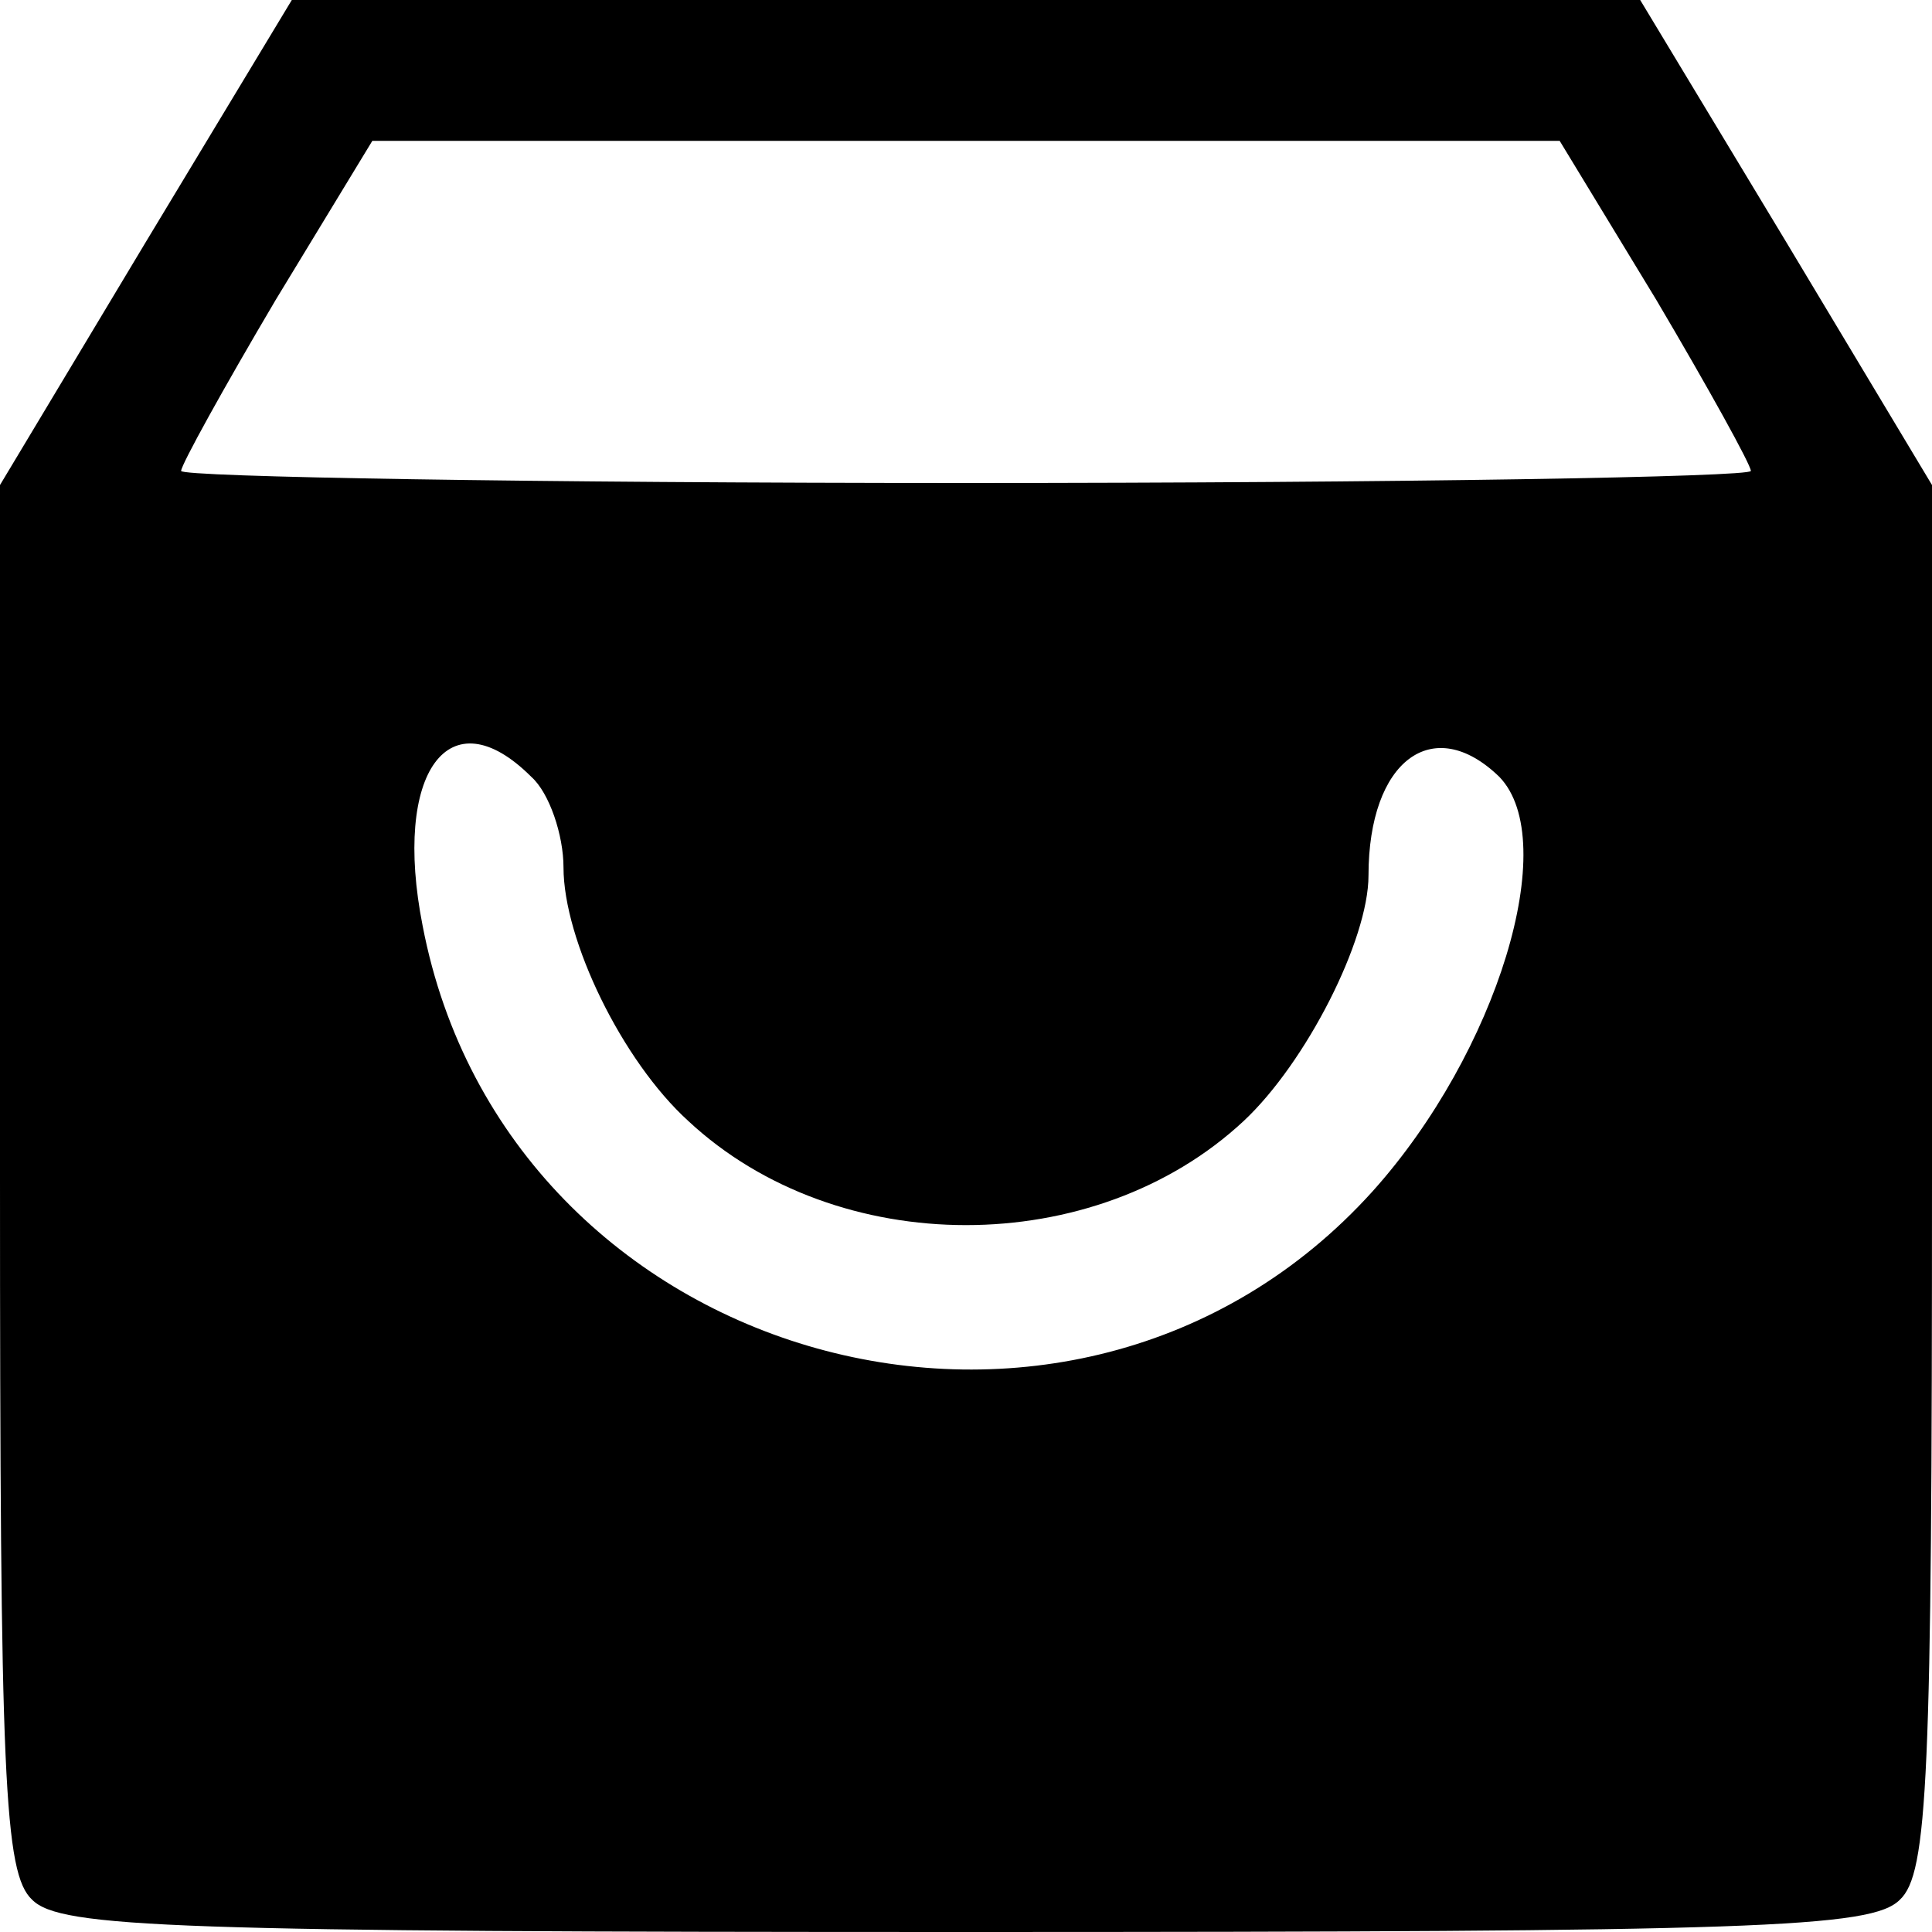
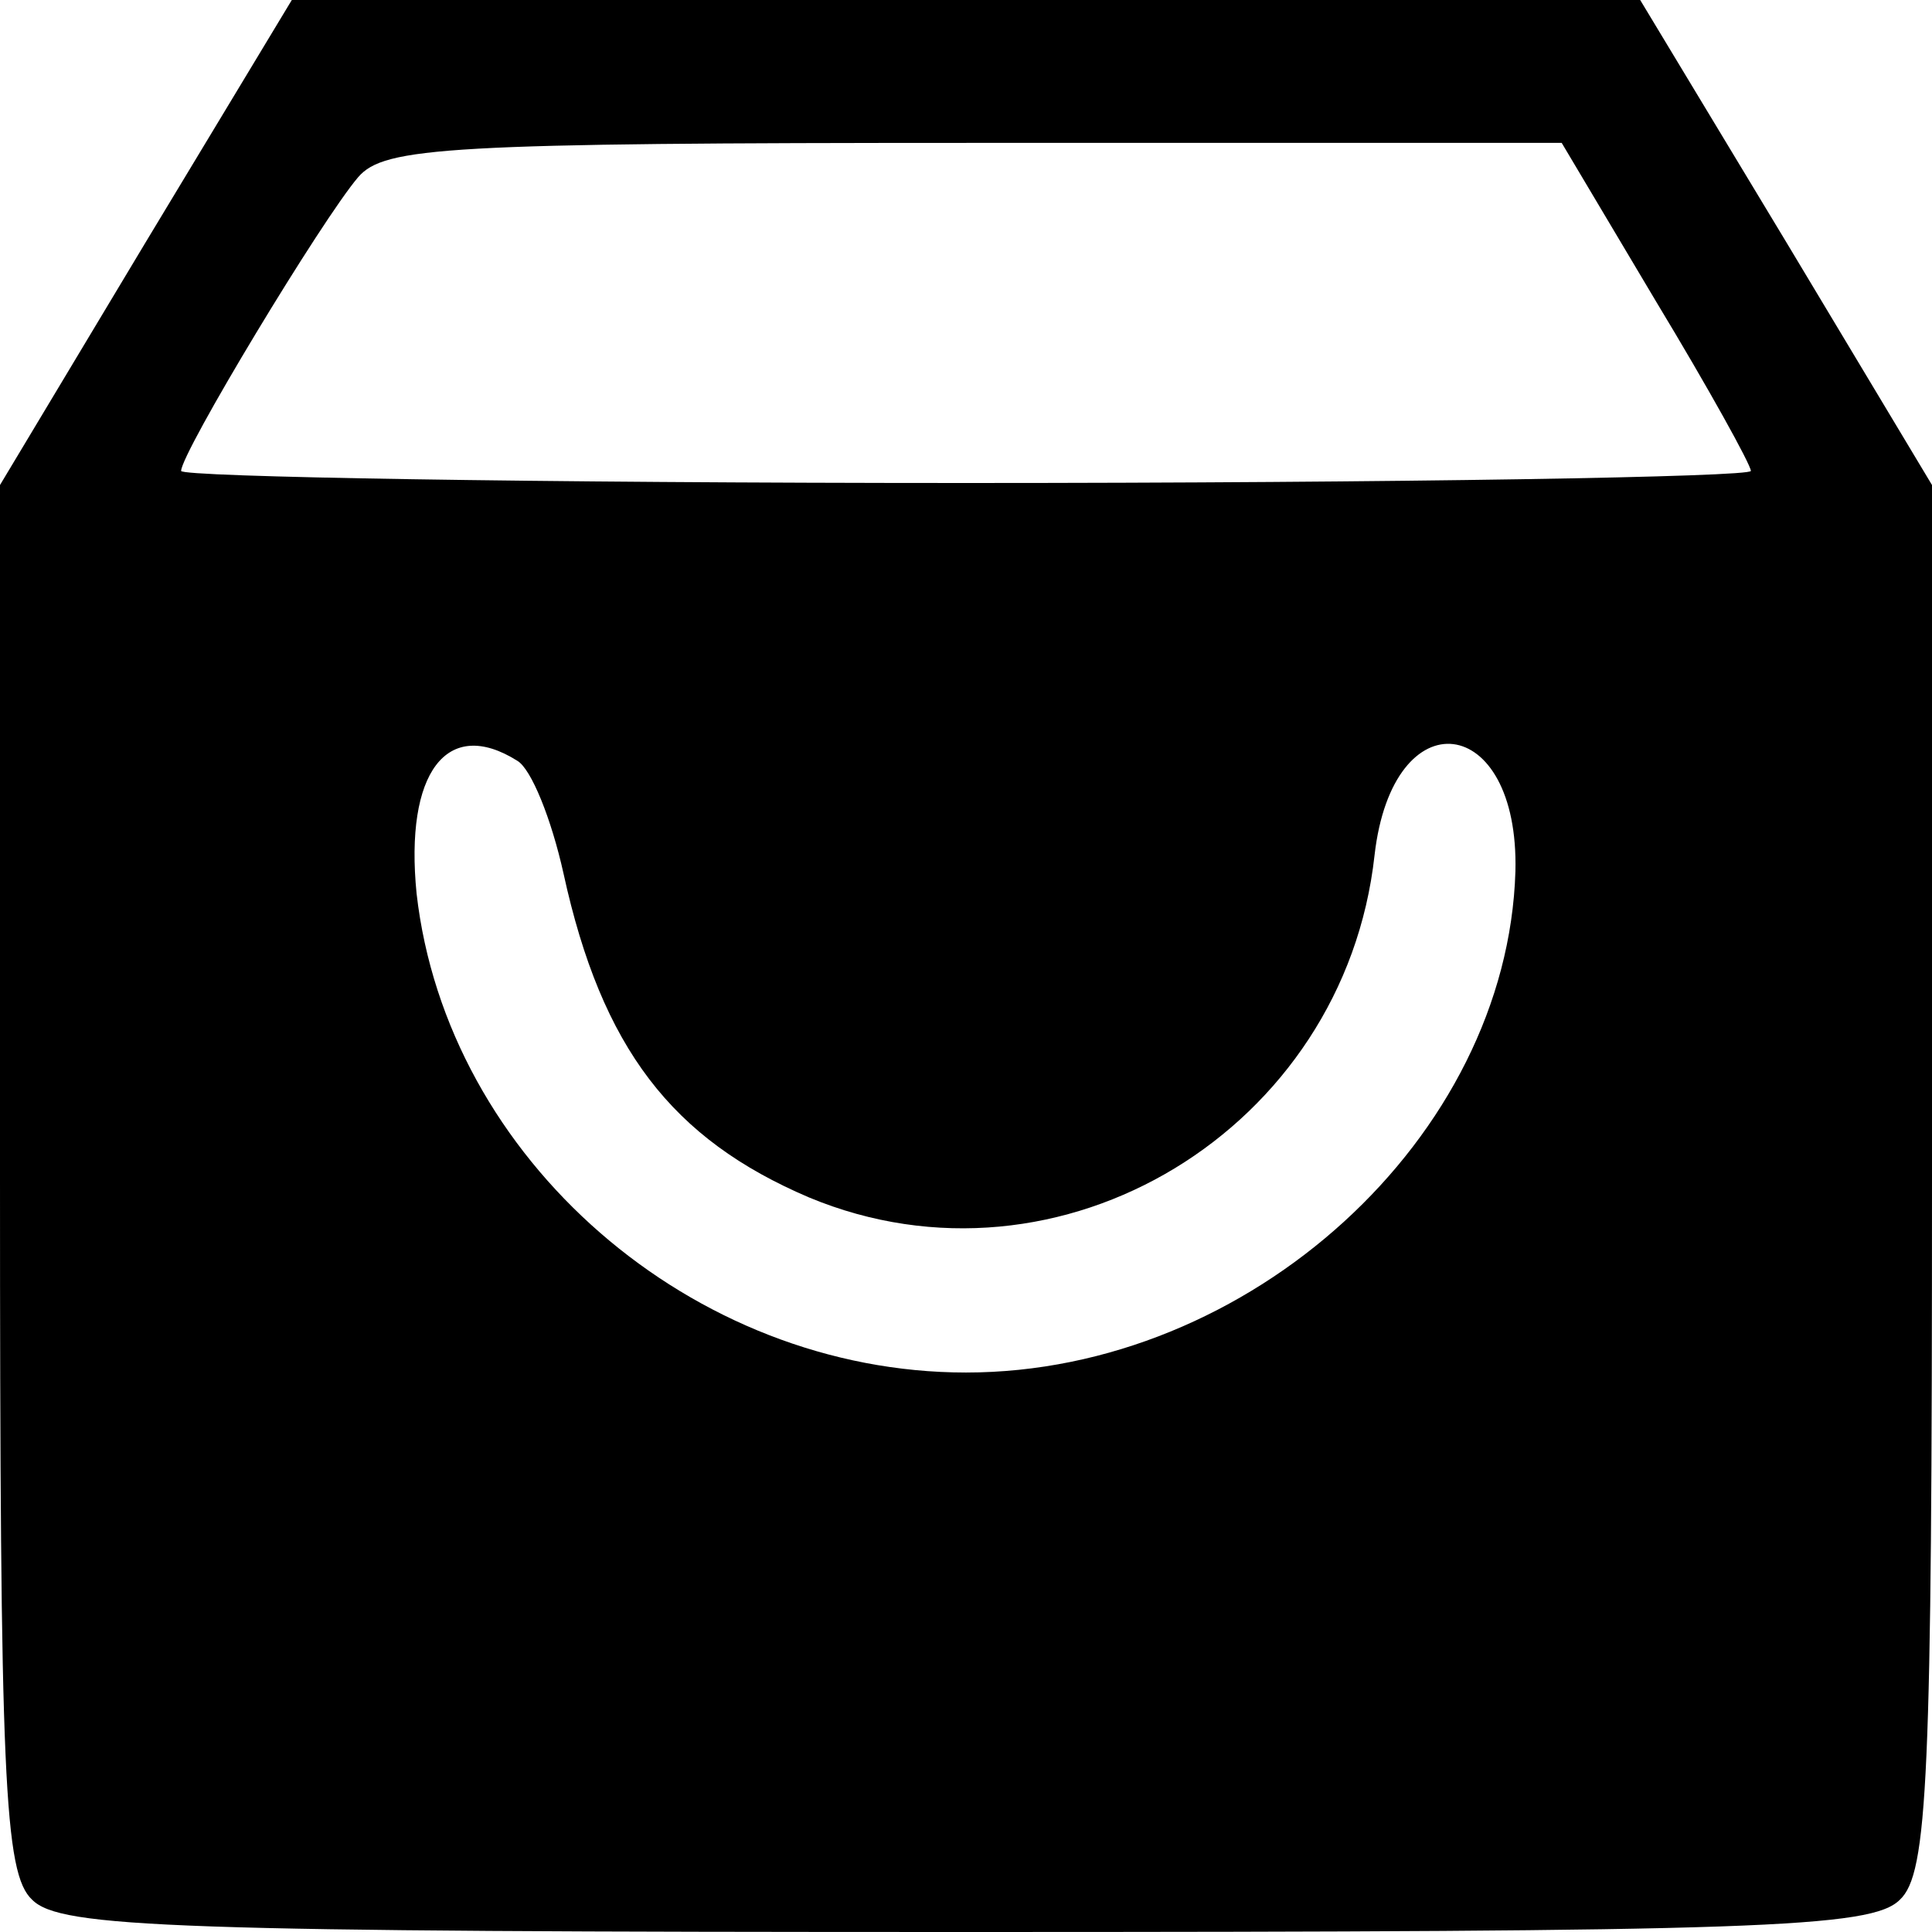
<svg xmlns="http://www.w3.org/2000/svg" version="1.0" width="96pt" height="96pt" viewBox="0 0 96 96" preserveAspectRatio="xMidYMid meet">
  <g transform="translate(0,96) scale(0.1,-0.1)" fill="#000000" stroke="none">
-     <path d="M72 839 l-72 -120 0 -344 c0 -299 2 -346 16 -359 14 -14 70 -16 464 -16 394 0 450 2 464 16 14 13 16 60 16 359 l0 344 -72 120 -73 121 -335 0 -335 0 -73 -121z m751 -28 c26 -44 47 -82 47 -85 0 -3 -175 -6 -390 -6 -214 0 -390 3 -390 6 0 3 21 41 47 85 l48 79 295 0 295 0 48 -79z m-559 -237 c9 -8 16 -29 16 -45 0 -36 29 -96 62 -126 74 -69 202 -69 276 0 31 29 62 90 62 122 0 57 32 81 65 49 31 -32 -1 -137 -63 -206 -149 -165 -430 -87 -472 132 -15 76 13 115 54 74z" />
+     <path d="M72 839 l-72 -120 0 -344 c0 -299 2 -346 16 -359 14 -14 70 -16 464 -16 394 0 450 2 464 16 14 13 16 60 16 359 l0 344 -72 120 -73 121 -335 0 -335 0 -73 -121z m751 -29 c26 -43 47 -81 47 -84 0 -3 -175 -6 -390 -6 -214 0 -390 3 -390 6 0 9 70 125 88 146 13 15 44 17 306 17 l292 0 47 -79z m-566 -228 c7 -4 17 -29 23 -56 19 -87 54 -132 122 -161 125 -52 266 34 281 170 9 79 72 71 70 -8 -4 -132 -132 -249 -273 -249 -136 0 -258 106 -273 238 -6 60 15 88 50 66z" />
  </g>
</svg>
